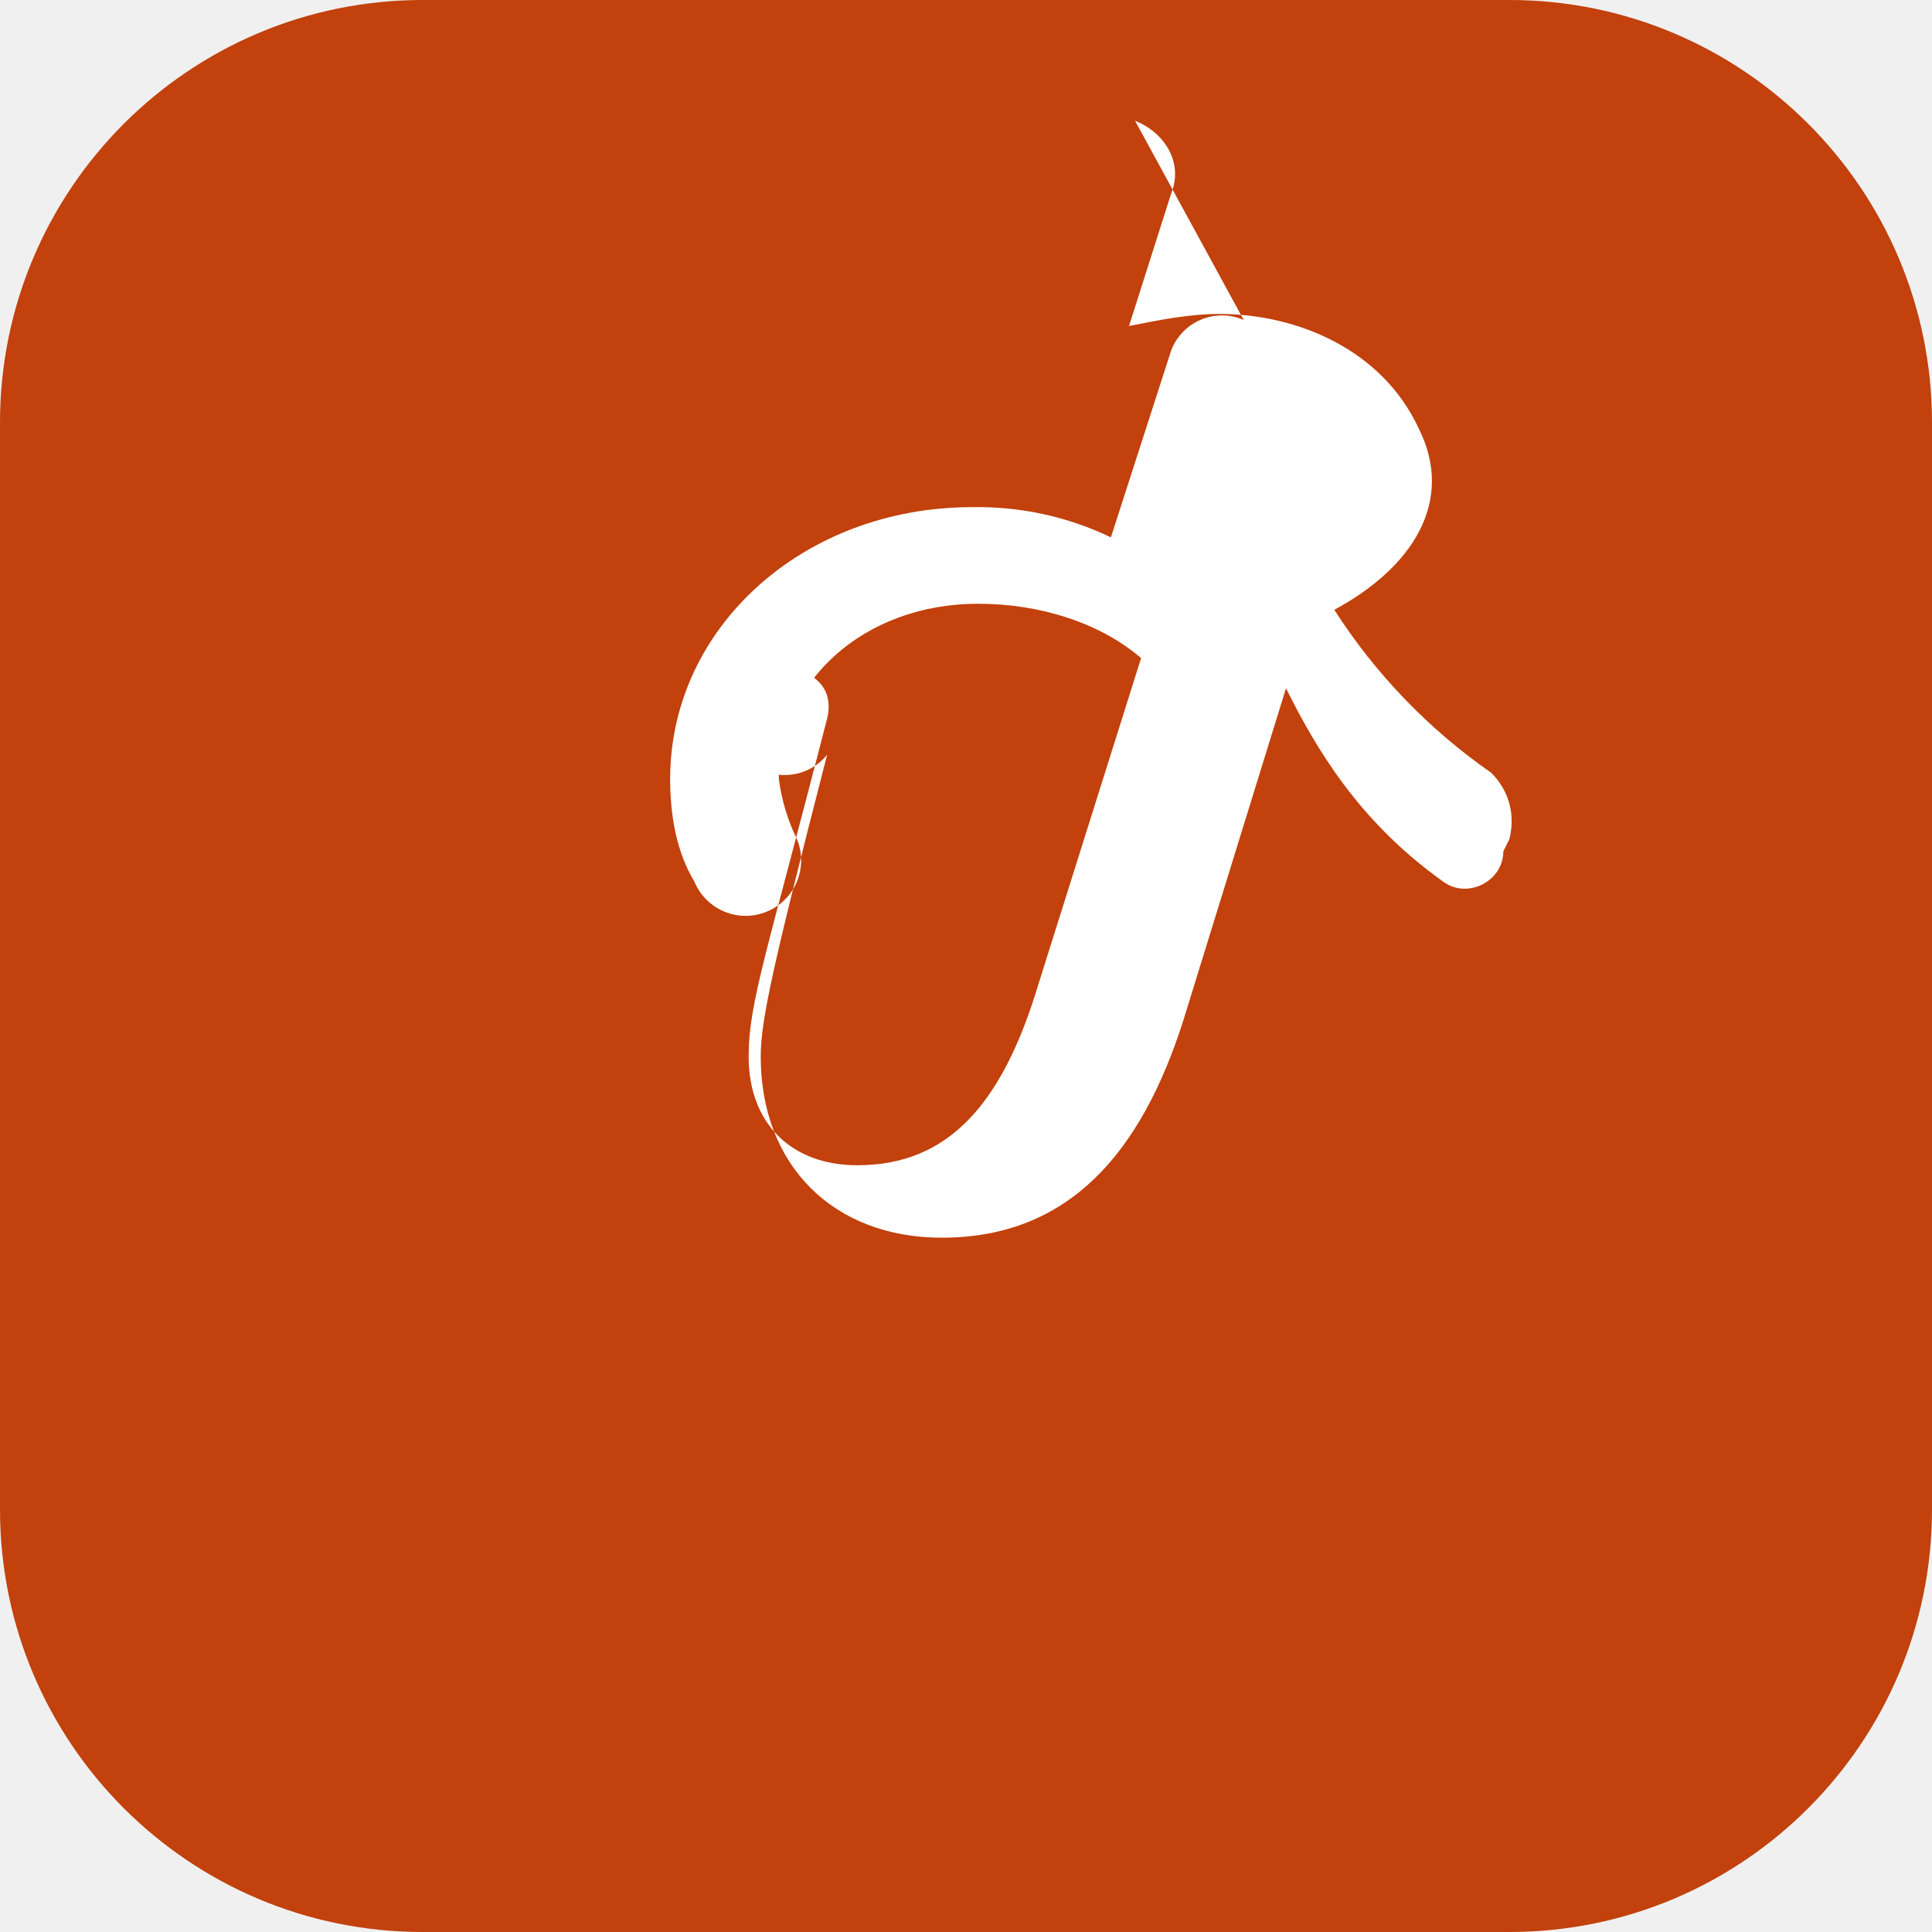
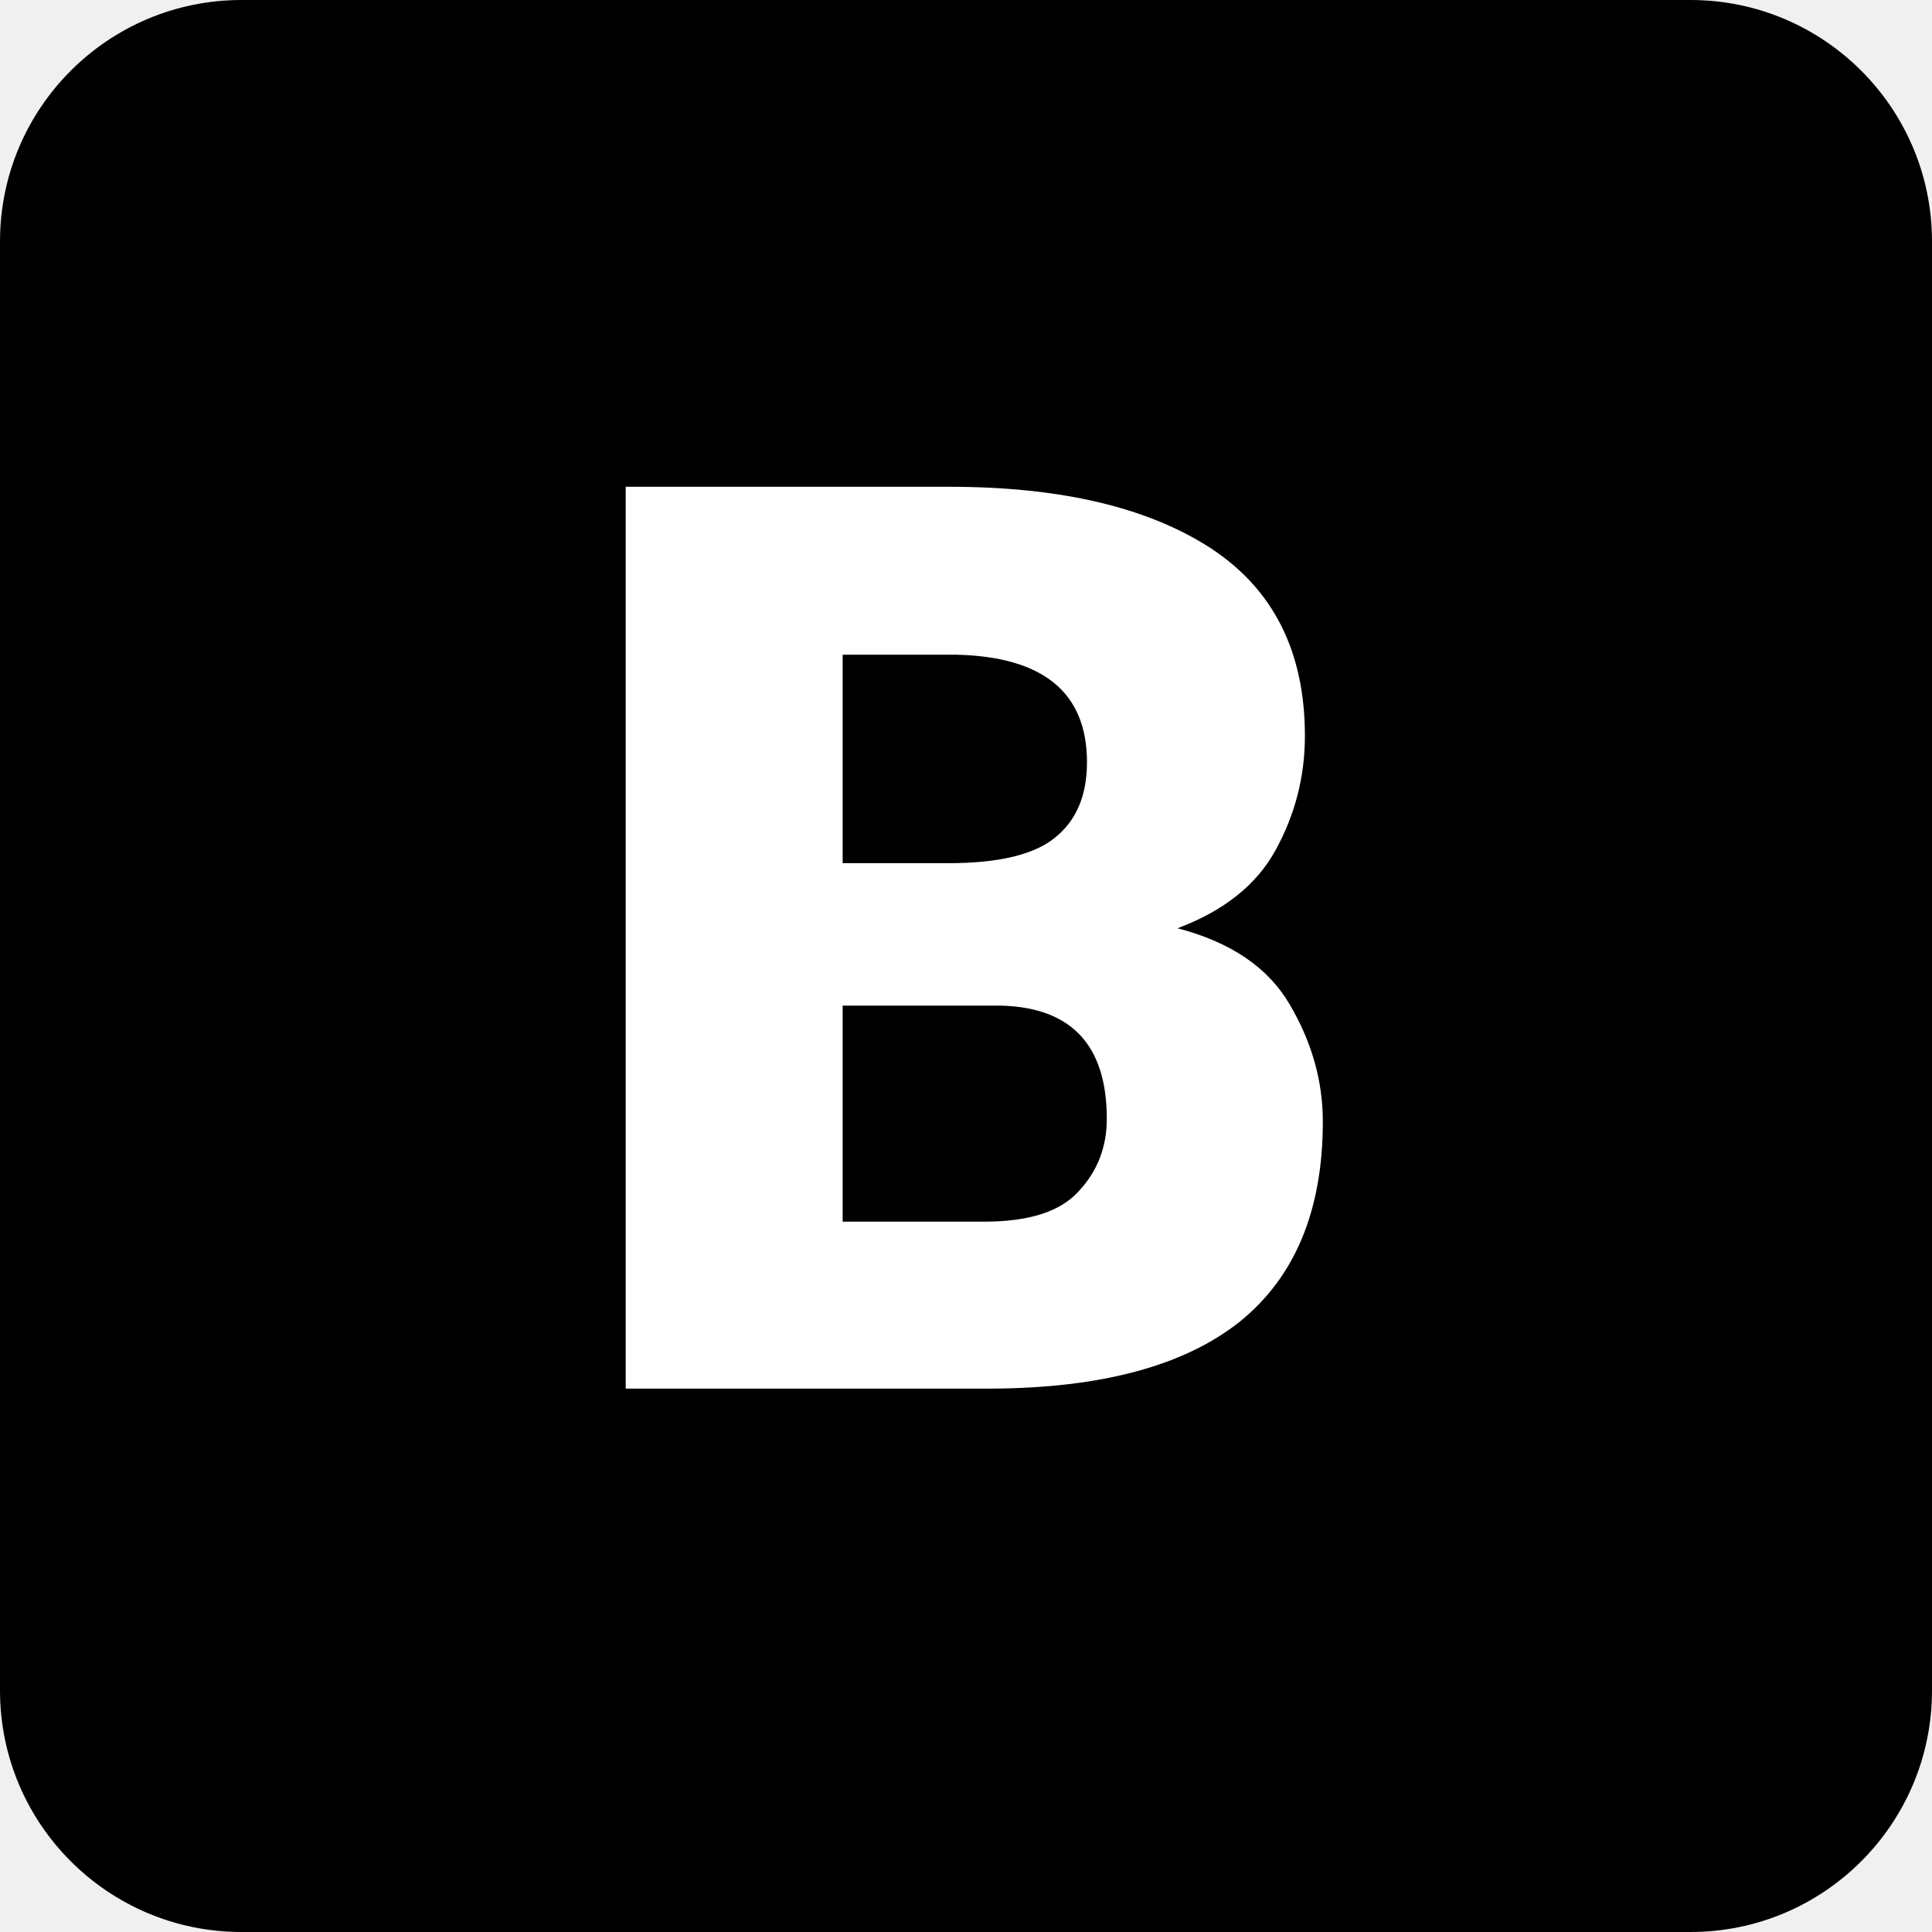
- <svg xmlns="http://www.w3.org/2000/svg" viewBox="0 0 32 32">
-   <rect width="32" height="32" rx="7" fill="#c2410c" />
-   <path fill="#ffffff" d="M20.6 5.3a.9.9 0 0 0-1.2.5l-1 3.1a5.1 5.1 0 0 0-2.3-.5c-2.8 0-5 2-5 4.5 0 .6.1 1.2.4 1.7a.9.9 0 0 0 1.7-.7 3.2 3.2 0 0 1-.3-1c0-1.6 1.4-2.9 3.3-2.9 1 0 2 .3 2.7.9l-1.7 5.4c-.6 2-1.5 3-3 3-1.1 0-1.8-.7-1.8-1.8 0-.9.3-1.7 1.3-5.6.1-.4-.1-.7-.5-.8a.9.9 0 0 0-1 .5l-.1.4a.9.9 0 0 0 1.6.5c-.9 3.5-1.1 4.4-1.1 5 0 1.8 1.2 3 3 3 2.1 0 3.3-1.4 4-3.6l1.7-5.5c.5 1 1.2 2.2 2.6 3.2.4.3 1 0 1-.5l.1-.2c.1-.4 0-.8-.3-1.1a9.6 9.6 0 0 1-2.6-2.7c1.3-.7 2-1.8 1.4-3-.6-1.3-2-1.9-3.3-1.9-.5 0-1 .1-1.5.2l.7-2.2c.2-.5-.1-1-.6-1.2z" />
+ <svg xmlns="http://www.w3.org/2000/svg" viewBox="0 0 32 32" role="img" aria-label="Banjo">
+   <rect width="32" height="32" rx="4" fill="#000000" />
+   <text x="16" y="23" text-anchor="middle" font-family="Roboto, Helvetica, Arial, sans-serif" font-size="21" font-weight="800" fill="#ffffff">B</text>
</svg>
